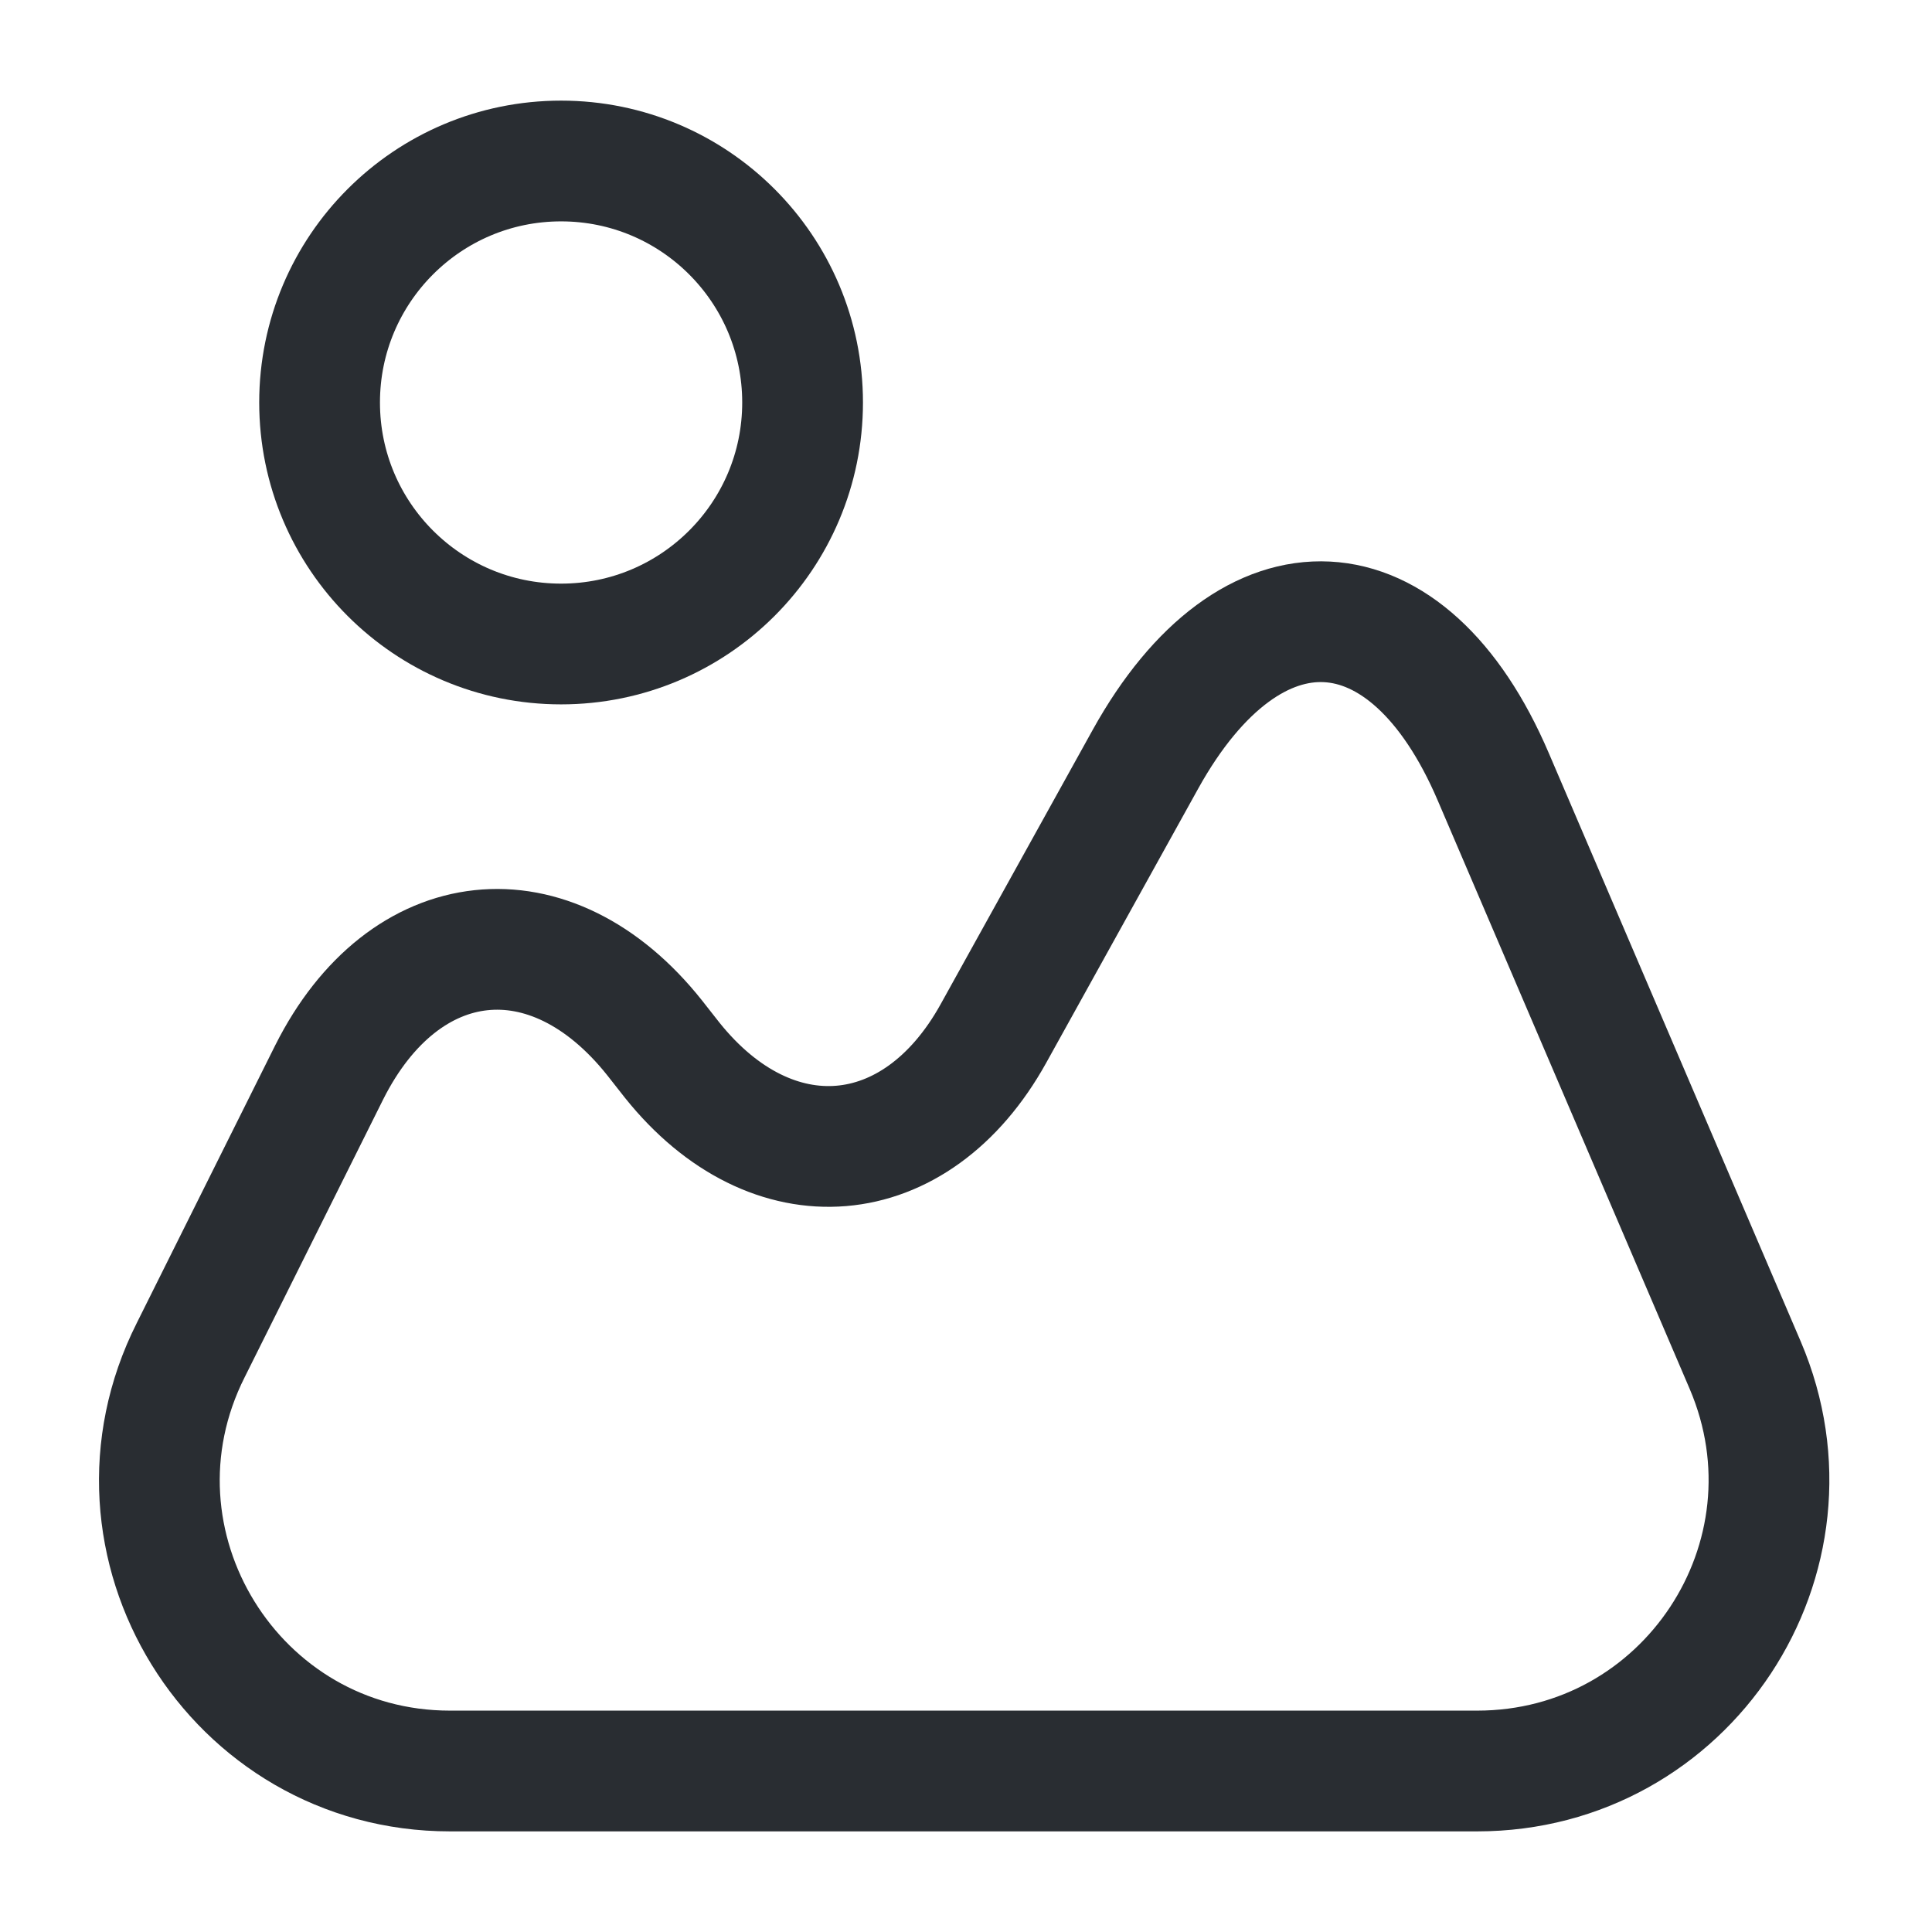
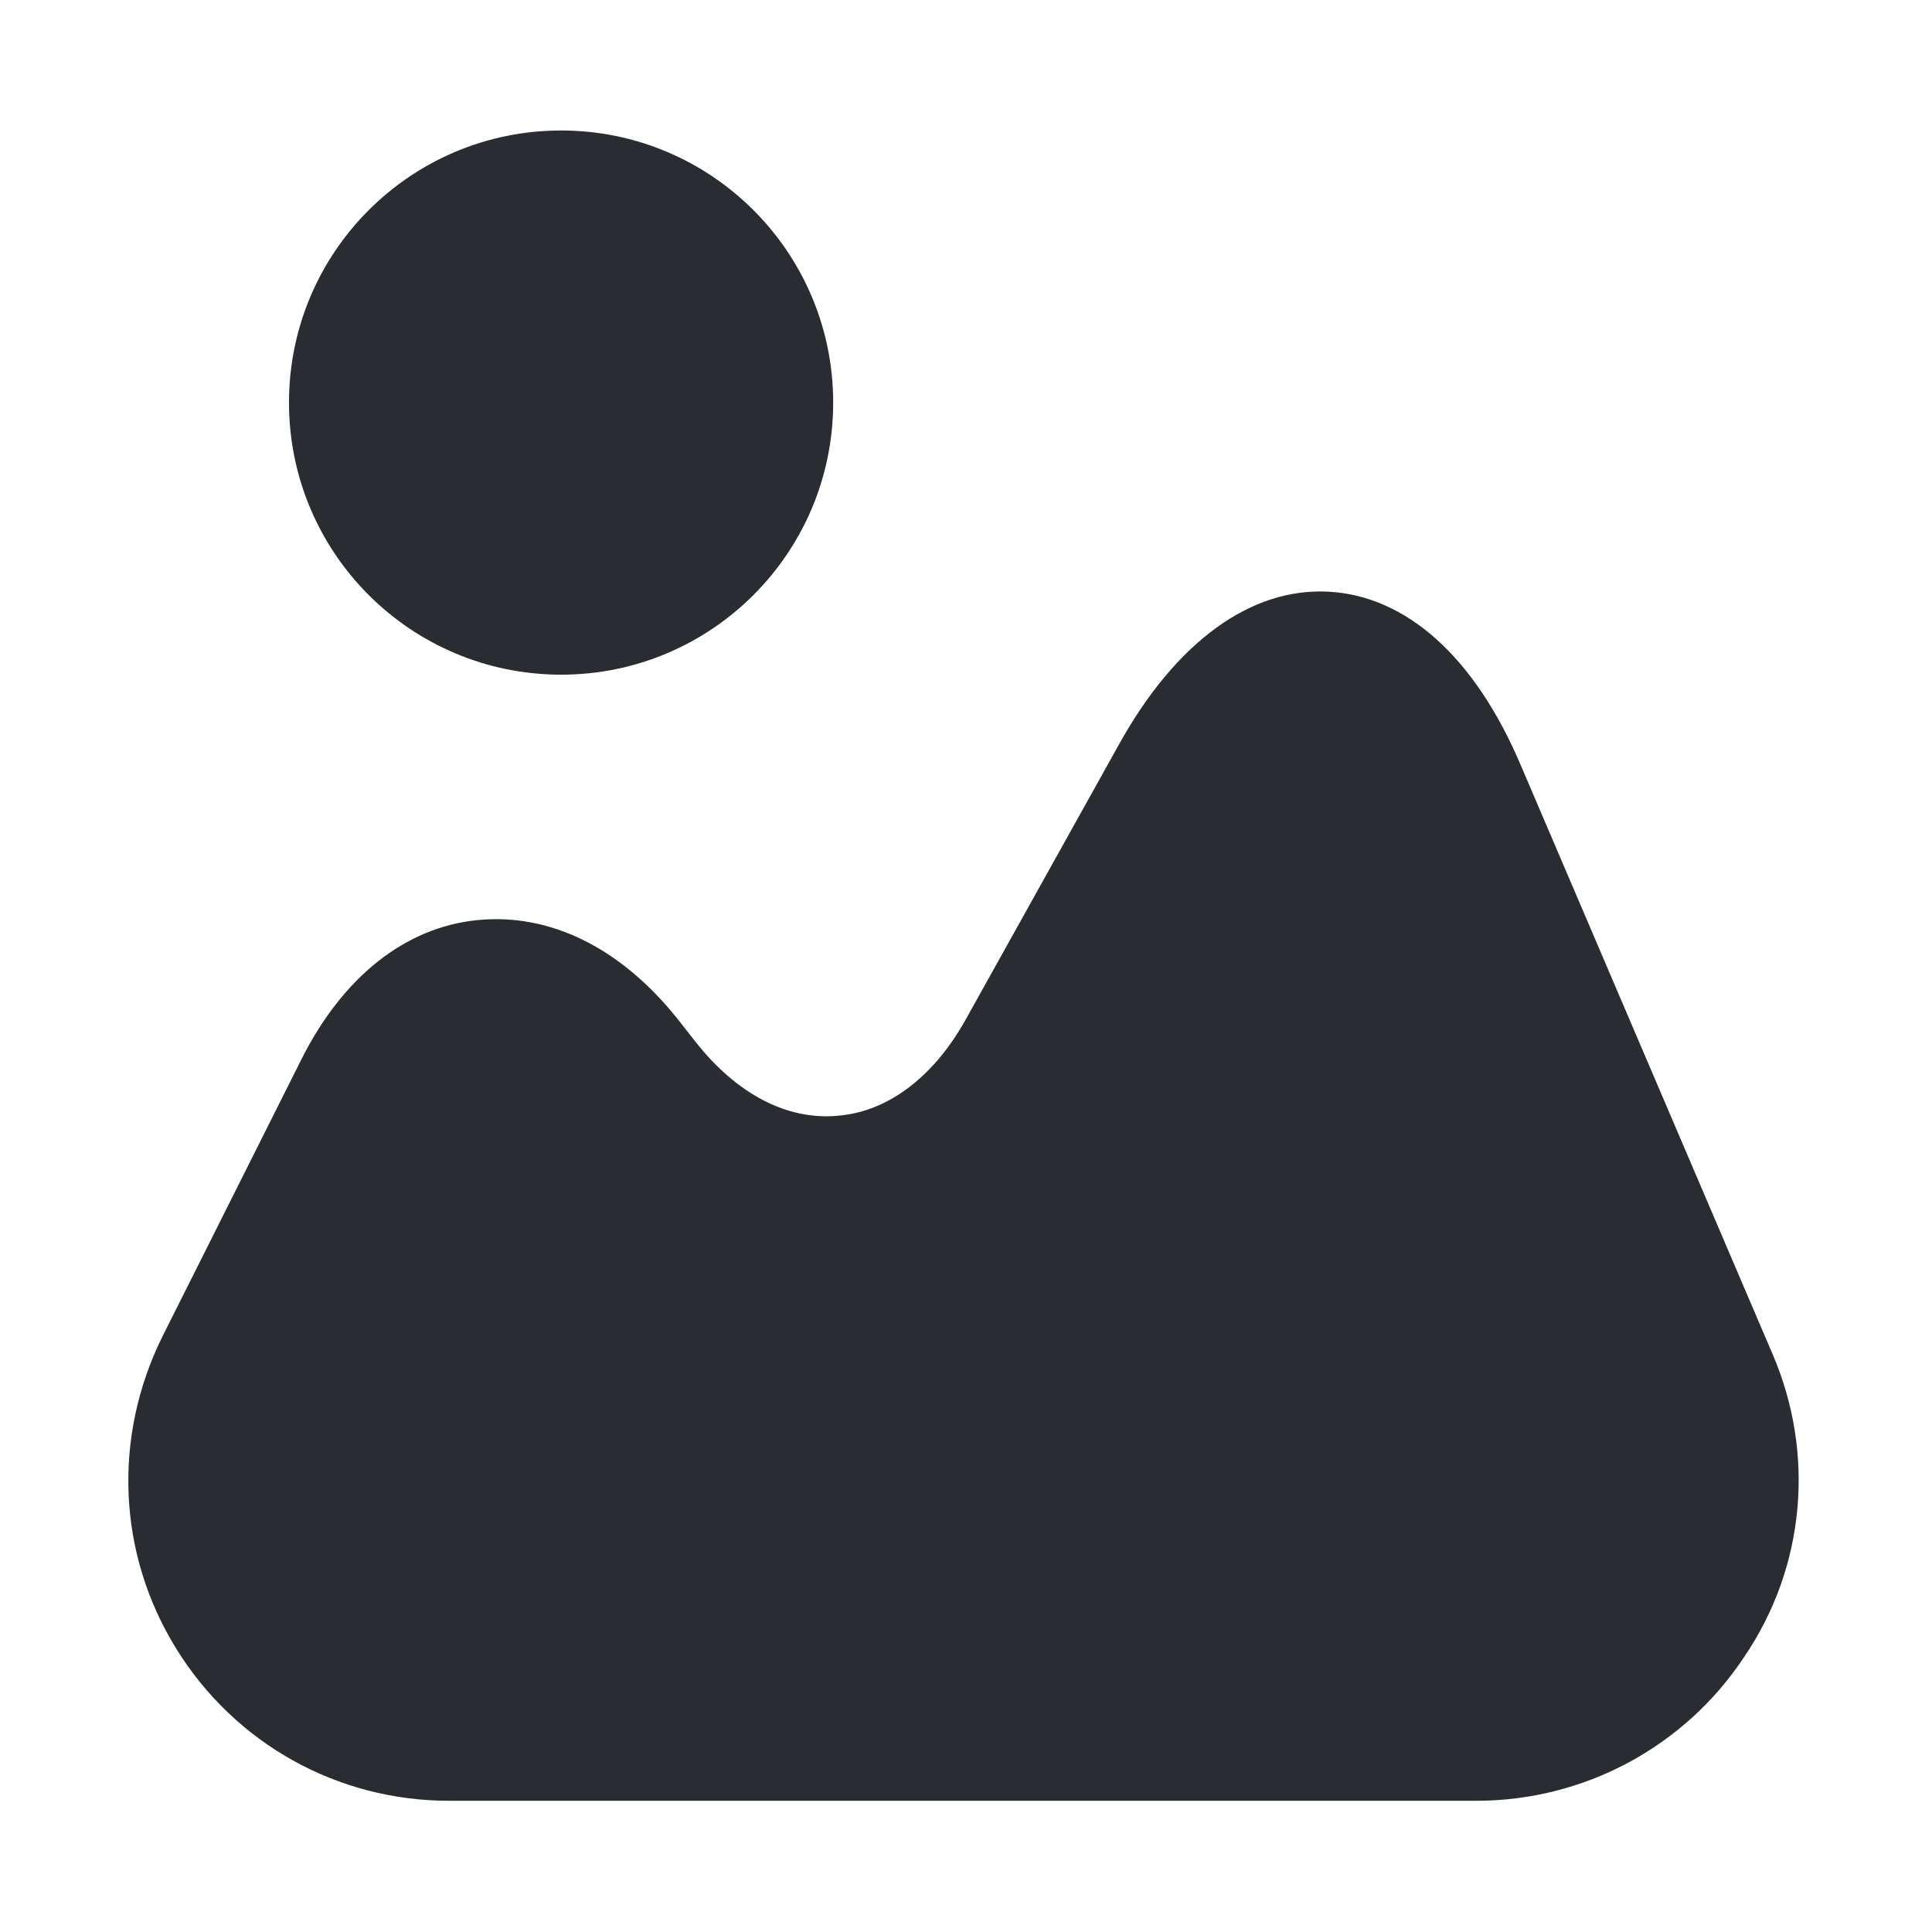
<svg xmlns="http://www.w3.org/2000/svg" width="24" height="24" viewBox="0 0 24 24" fill="none">
-   <path d="M21.68 16.96L18.55 9.65C17.49 7.17 15.54 7.07 14.23 9.43L12.34 12.84C11.38 14.57 9.59 14.72 8.35 13.17L8.13 12.89C6.84 11.27 5.02 11.47 4.09 13.32L2.37 16.77C1.16 19.17 2.91 22 5.59 22H18.35C20.95 22 22.7 19.35 21.68 16.96Z" stroke="#292D32" stroke-width="1.5" stroke-linecap="round" stroke-linejoin="round" />
-   <path d="M6.97 8C8.627 8 9.97 6.657 9.97 5C9.97 3.343 8.627 2 6.97 2C5.313 2 3.97 3.343 3.97 5C3.97 6.657 5.313 8 6.97 8Z" stroke="#292D32" stroke-width="1.5" stroke-linecap="round" stroke-linejoin="round" />
+   <path d="M22.019 16.82L18.889 9.5C18.319 8.16 17.469 7.4 16.499 7.35C15.539 7.3 14.609 7.97 13.899 9.25L11.999 12.66C11.599 13.38 11.029 13.81 10.409 13.86C9.779 13.92 9.149 13.59 8.639 12.94L8.419 12.66C7.709 11.77 6.829 11.34 5.929 11.43C5.029 11.52 4.259 12.14 3.749 13.15L2.019 16.6C1.399 17.85 1.459 19.3 2.189 20.48C2.919 21.66 4.189 22.37 5.579 22.37H18.339C19.679 22.37 20.929 21.7 21.669 20.58C22.429 19.46 22.549 18.05 22.019 16.82Z" fill="#292D32" />
+   <path d="M6.97 8.381C8.837 8.381 10.35 6.868 10.35 5.001C10.35 3.134 8.837 1.621 6.97 1.621C5.103 1.621 3.59 3.134 3.59 5.001C3.59 6.868 5.103 8.381 6.97 8.381Z" fill="#292D32" />
</svg>
